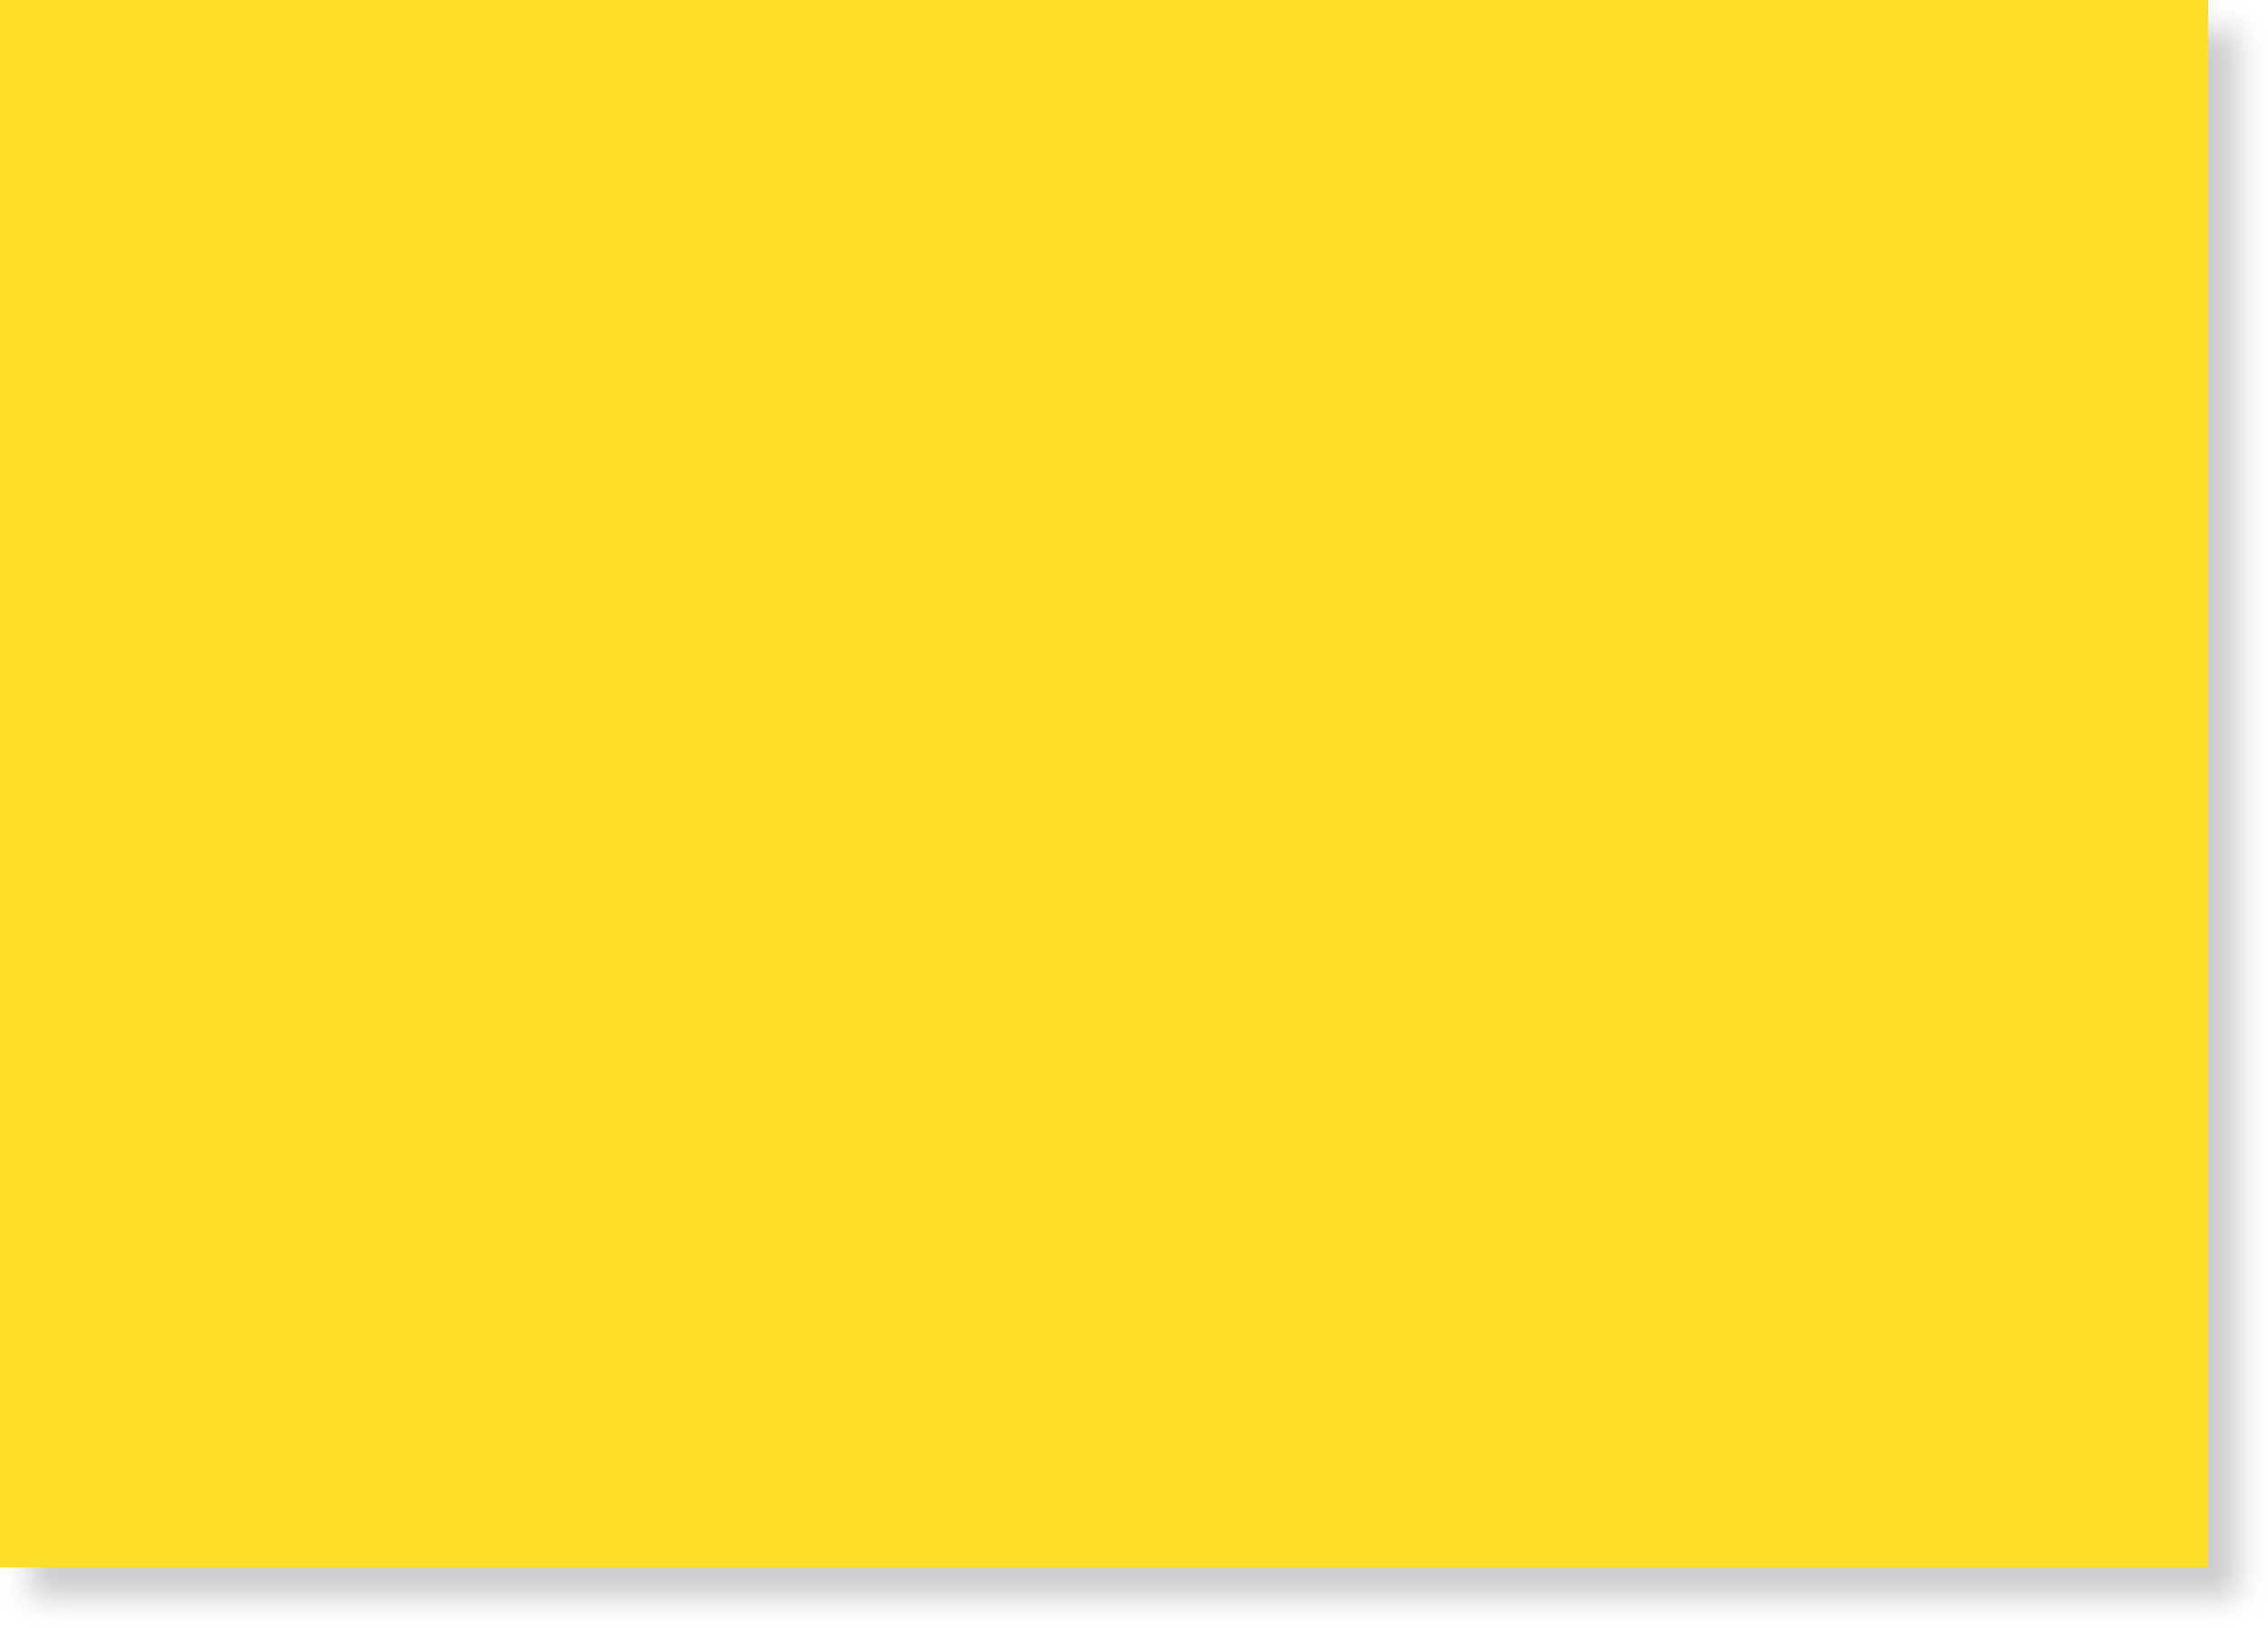
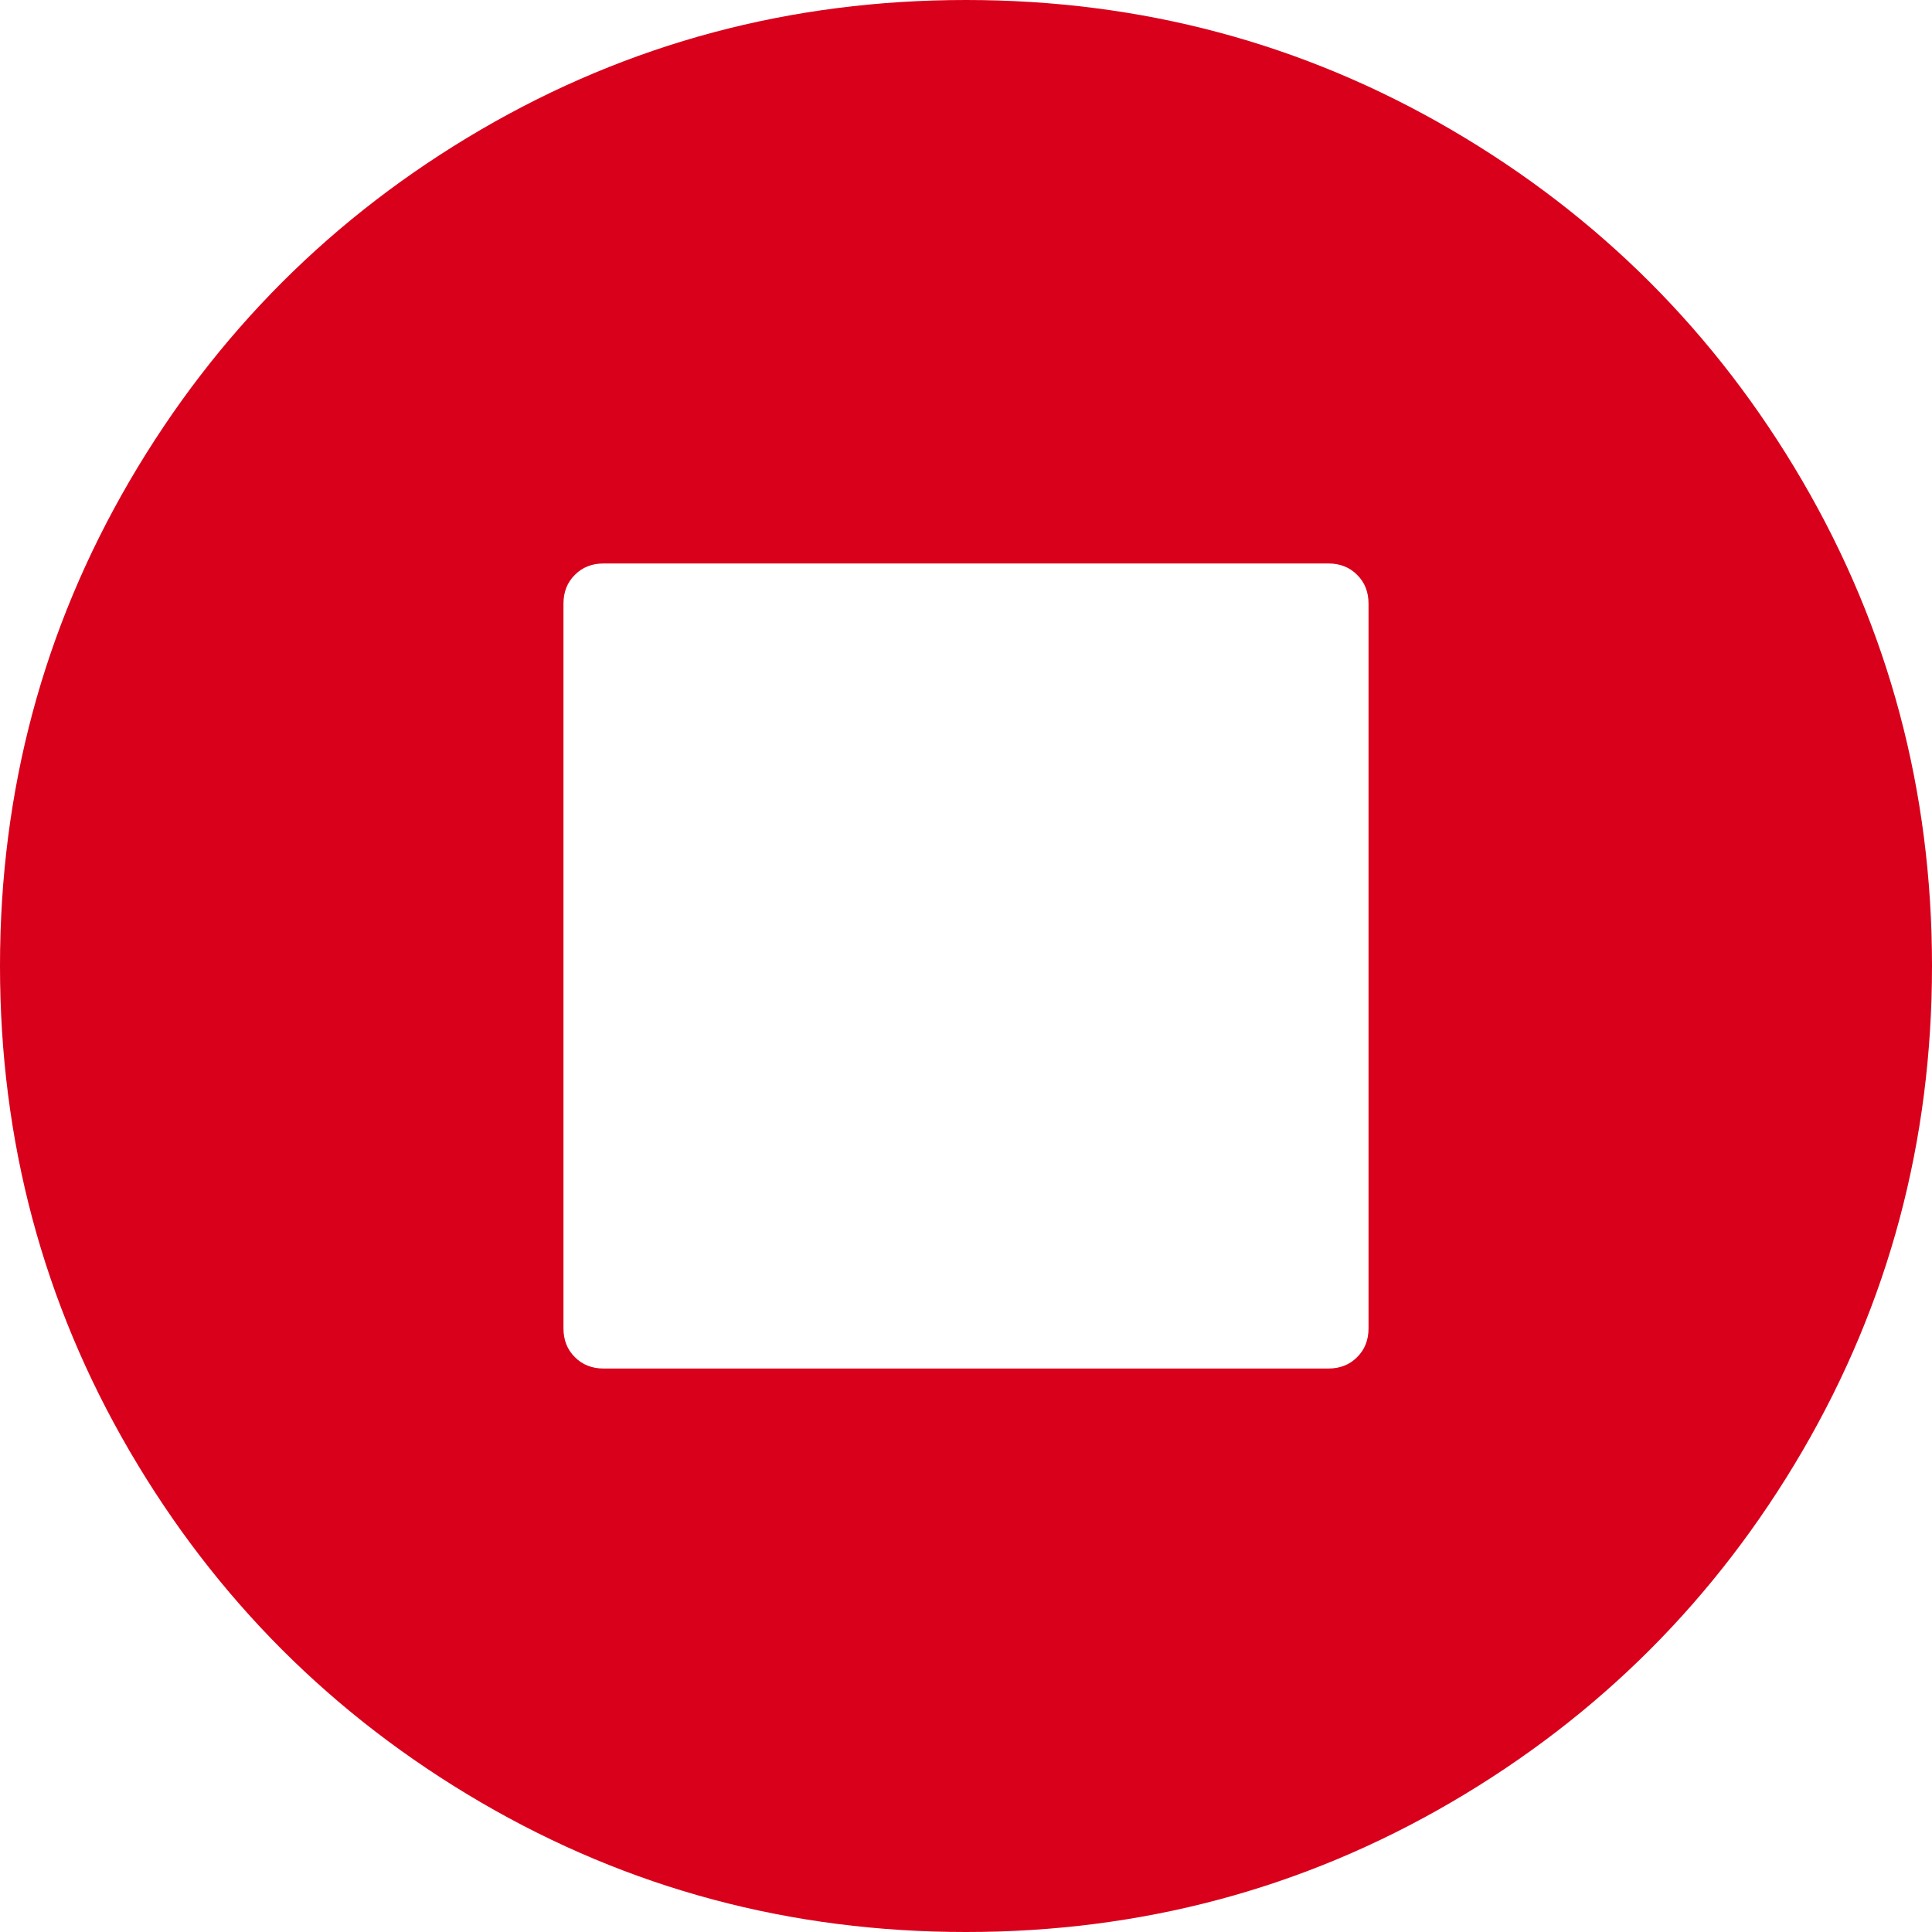
- <svg xmlns="http://www.w3.org/2000/svg" xmlns:xlink="http://www.w3.org/1999/xlink" version="1.1" width="379px" height="272px">
-   <defs>
-     <filter x="2426px" y="3065px" width="379px" height="272px" filterUnits="userSpaceOnUse" id="filter39">
-       <feOffset dx="5" dy="5" in="SourceAlpha" result="shadowOffsetInner" />
-       <feGaussianBlur stdDeviation="2.5" in="shadowOffsetInner" result="shadowGaussian" />
-       <feComposite in2="shadowGaussian" operator="atop" in="SourceAlpha" result="shadowComposite" />
-       <feColorMatrix type="matrix" values="0 0 0 0 0  0 0 0 0 0  0 0 0 0 0  0 0 0 0.2 0  " in="shadowComposite" />
-     </filter>
-     <g id="widget40">
-       <path d="M 0 262  L 0 0  L 369 0  L 369 262  L 84.338 262  L 0 262  Z " fill-rule="nonzero" fill="#ffdf25" stroke="none" transform="matrix(1 0 0 1 2426 3065 )" />
-     </g>
-   </defs>
-   <g transform="matrix(1 0 0 1 -2426 -3065 )">
-     <use xlink:href="#widget40" filter="url(#filter39)" />
-     <use xlink:href="#widget40" />
+ <svg xmlns="http://www.w3.org/2000/svg" version="1.1" width="20px" height="20px">
+   <g transform="matrix(1 0 0 1 -522 -1604 )">
+     <path d="M 14.049 14.049  C 14.128 13.971  14.167 13.872  14.167 13.75  L 14.167 6.25  C 14.167 6.128  14.128 6.029  14.049 5.951  C 13.971 5.872  13.872 5.833  13.75 5.833  L 6.25 5.833  C 6.128 5.833  6.029 5.872  5.951 5.951  C 5.872 6.029  5.833 6.128  5.833 6.25  L 5.833 13.75  C 5.833 13.872  5.872 13.971  5.951 14.049  C 6.029 14.128  6.128 14.167  6.25 14.167  L 13.75 14.167  C 13.872 14.167  13.971 14.128  14.049 14.049  Z M 18.659 4.98  C 19.553 6.513  20 8.186  20 10  C 20 11.814  19.553 13.487  18.659 15.02  C 17.765 16.552  16.552 17.765  15.02 18.659  C 13.487 19.553  11.814 20  10 20  C 8.186 20  6.513 19.553  4.98 18.659  C 3.448 17.765  2.235 16.552  1.341 15.02  C 0.447 13.487  0 11.814  0 10  C 0 8.186  0.447 6.513  1.341 4.98  C 2.235 3.448  3.448 2.235  4.98 1.341  C 6.513 0.447  8.186 0  10 0  C 11.814 0  13.487 0.447  15.02 1.341  C 16.552 2.235  17.765 3.448  18.659 4.98  Z " fill-rule="nonzero" fill="#d9001b" stroke="none" transform="matrix(1 0 0 1 522 1604 )" />
  </g>
</svg>
